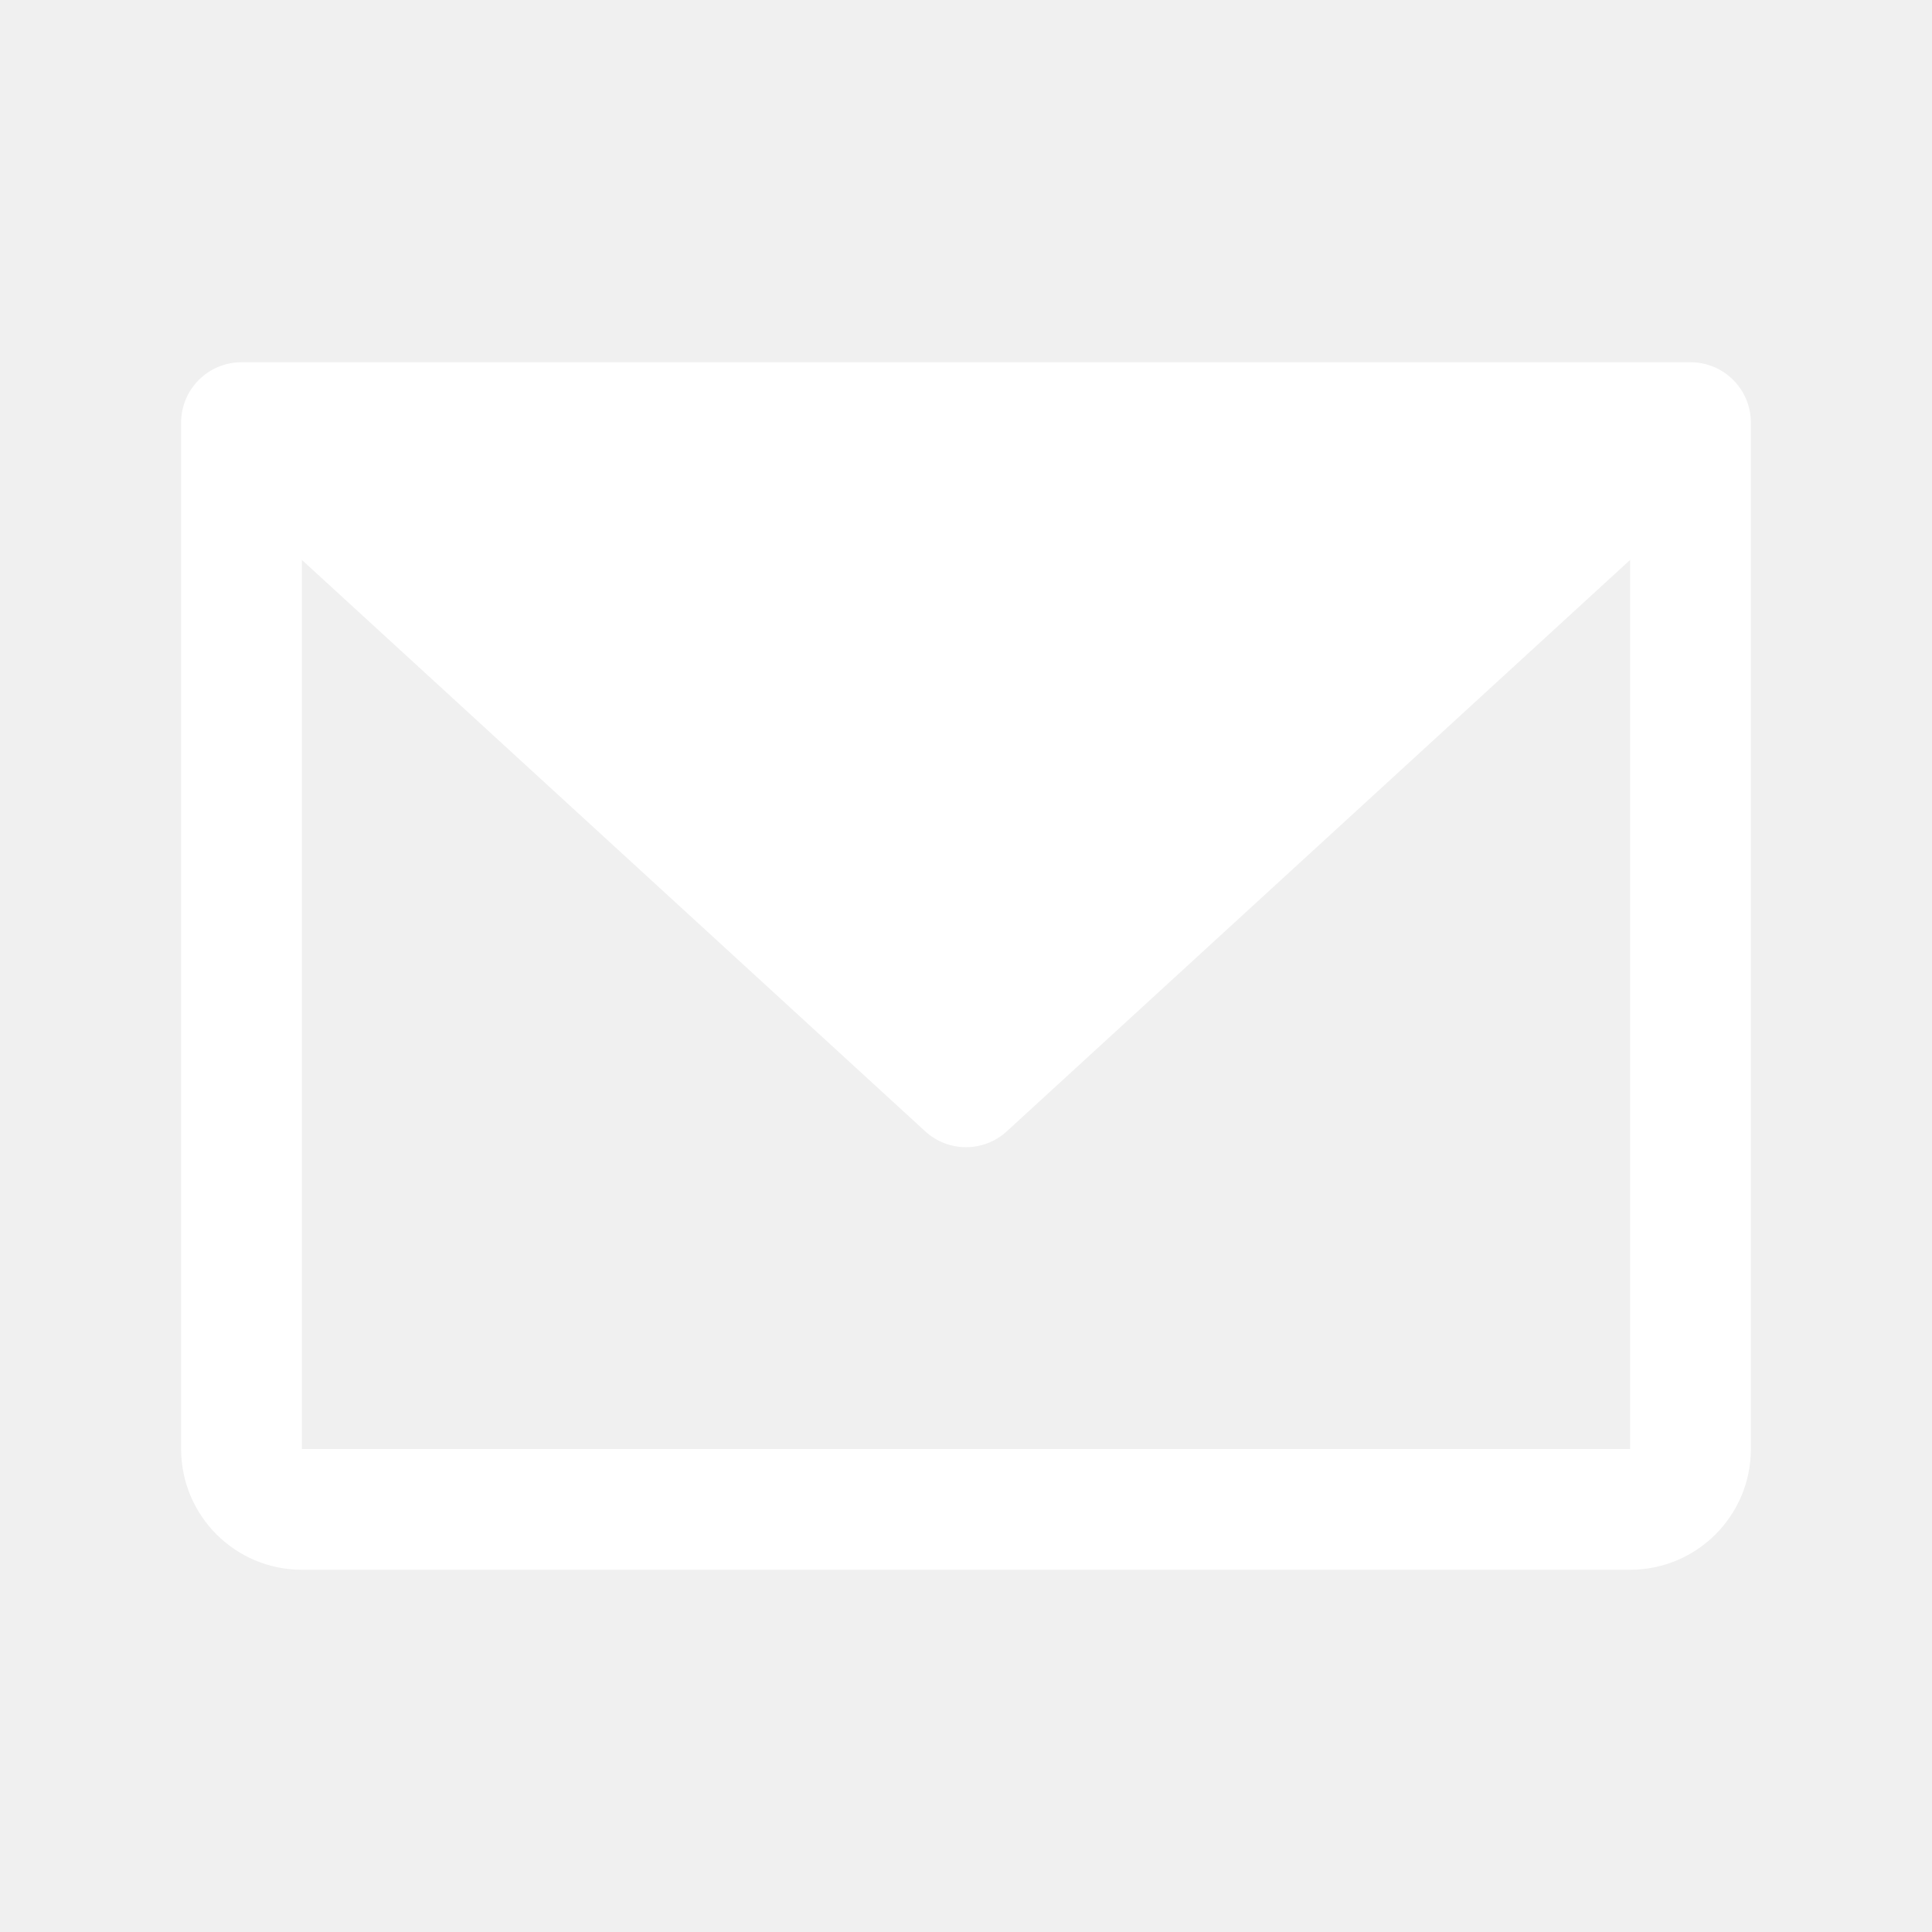
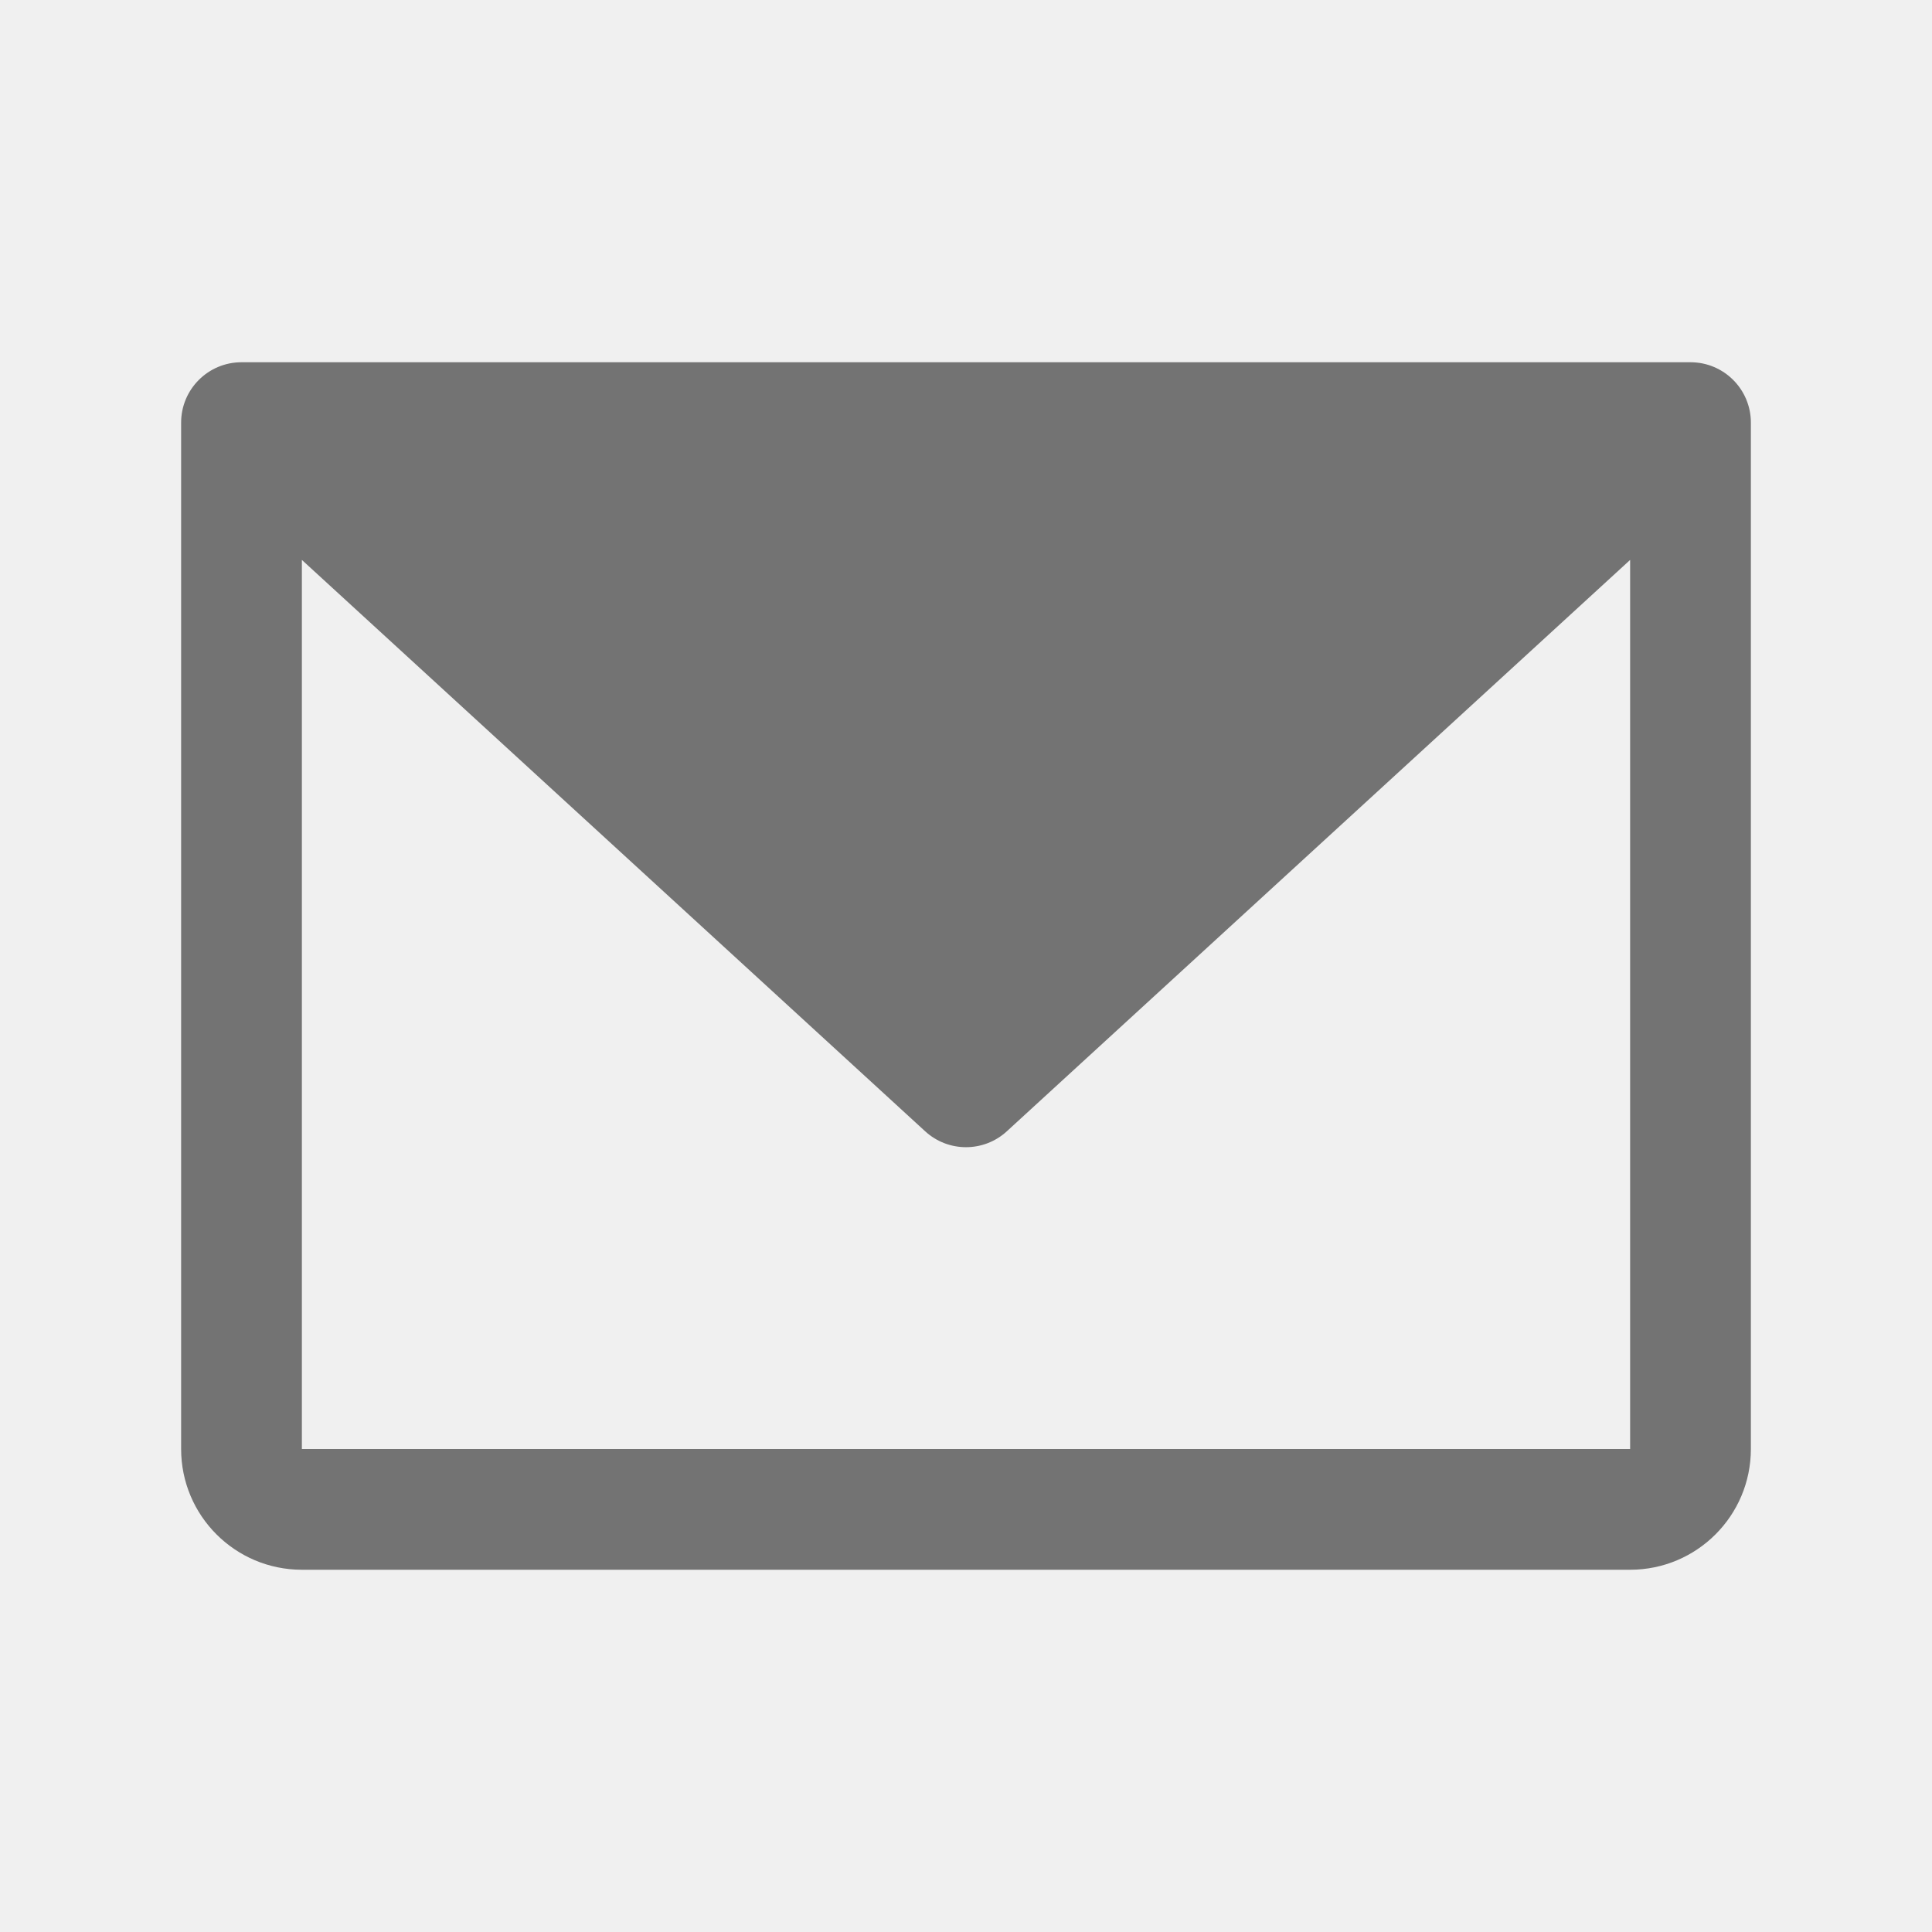
- <svg xmlns="http://www.w3.org/2000/svg" width="16" height="16" fill="white" viewBox="0 0 16 16">
-   <path className="fill-current" d="M14 3H2a.5.5 0 0 0-.5.5V12a1 1 0 0 0 1 1h11a1 1 0 0 0 1-1V3.5A.5.5 0 0 0 14 3Zm-.5 9h-11V4.637l5.162 4.732a.5.5 0 0 0 .676 0L13.5 4.637V12Z" />
+ <svg xmlns="http://www.w3.org/2000/svg" width="16" height="16" fill="none" viewBox="0 0 16 16">
+   <path fill="#737373" d="M14 3H2a.5.5 0 0 0-.5.5V12a1 1 0 0 0 1 1h11a1 1 0 0 0 1-1V3.5A.5.5 0 0 0 14 3Zm-.5 9h-11V4.637l5.162 4.732a.5.5 0 0 0 .676 0L13.5 4.637V12Z" />
</svg>
